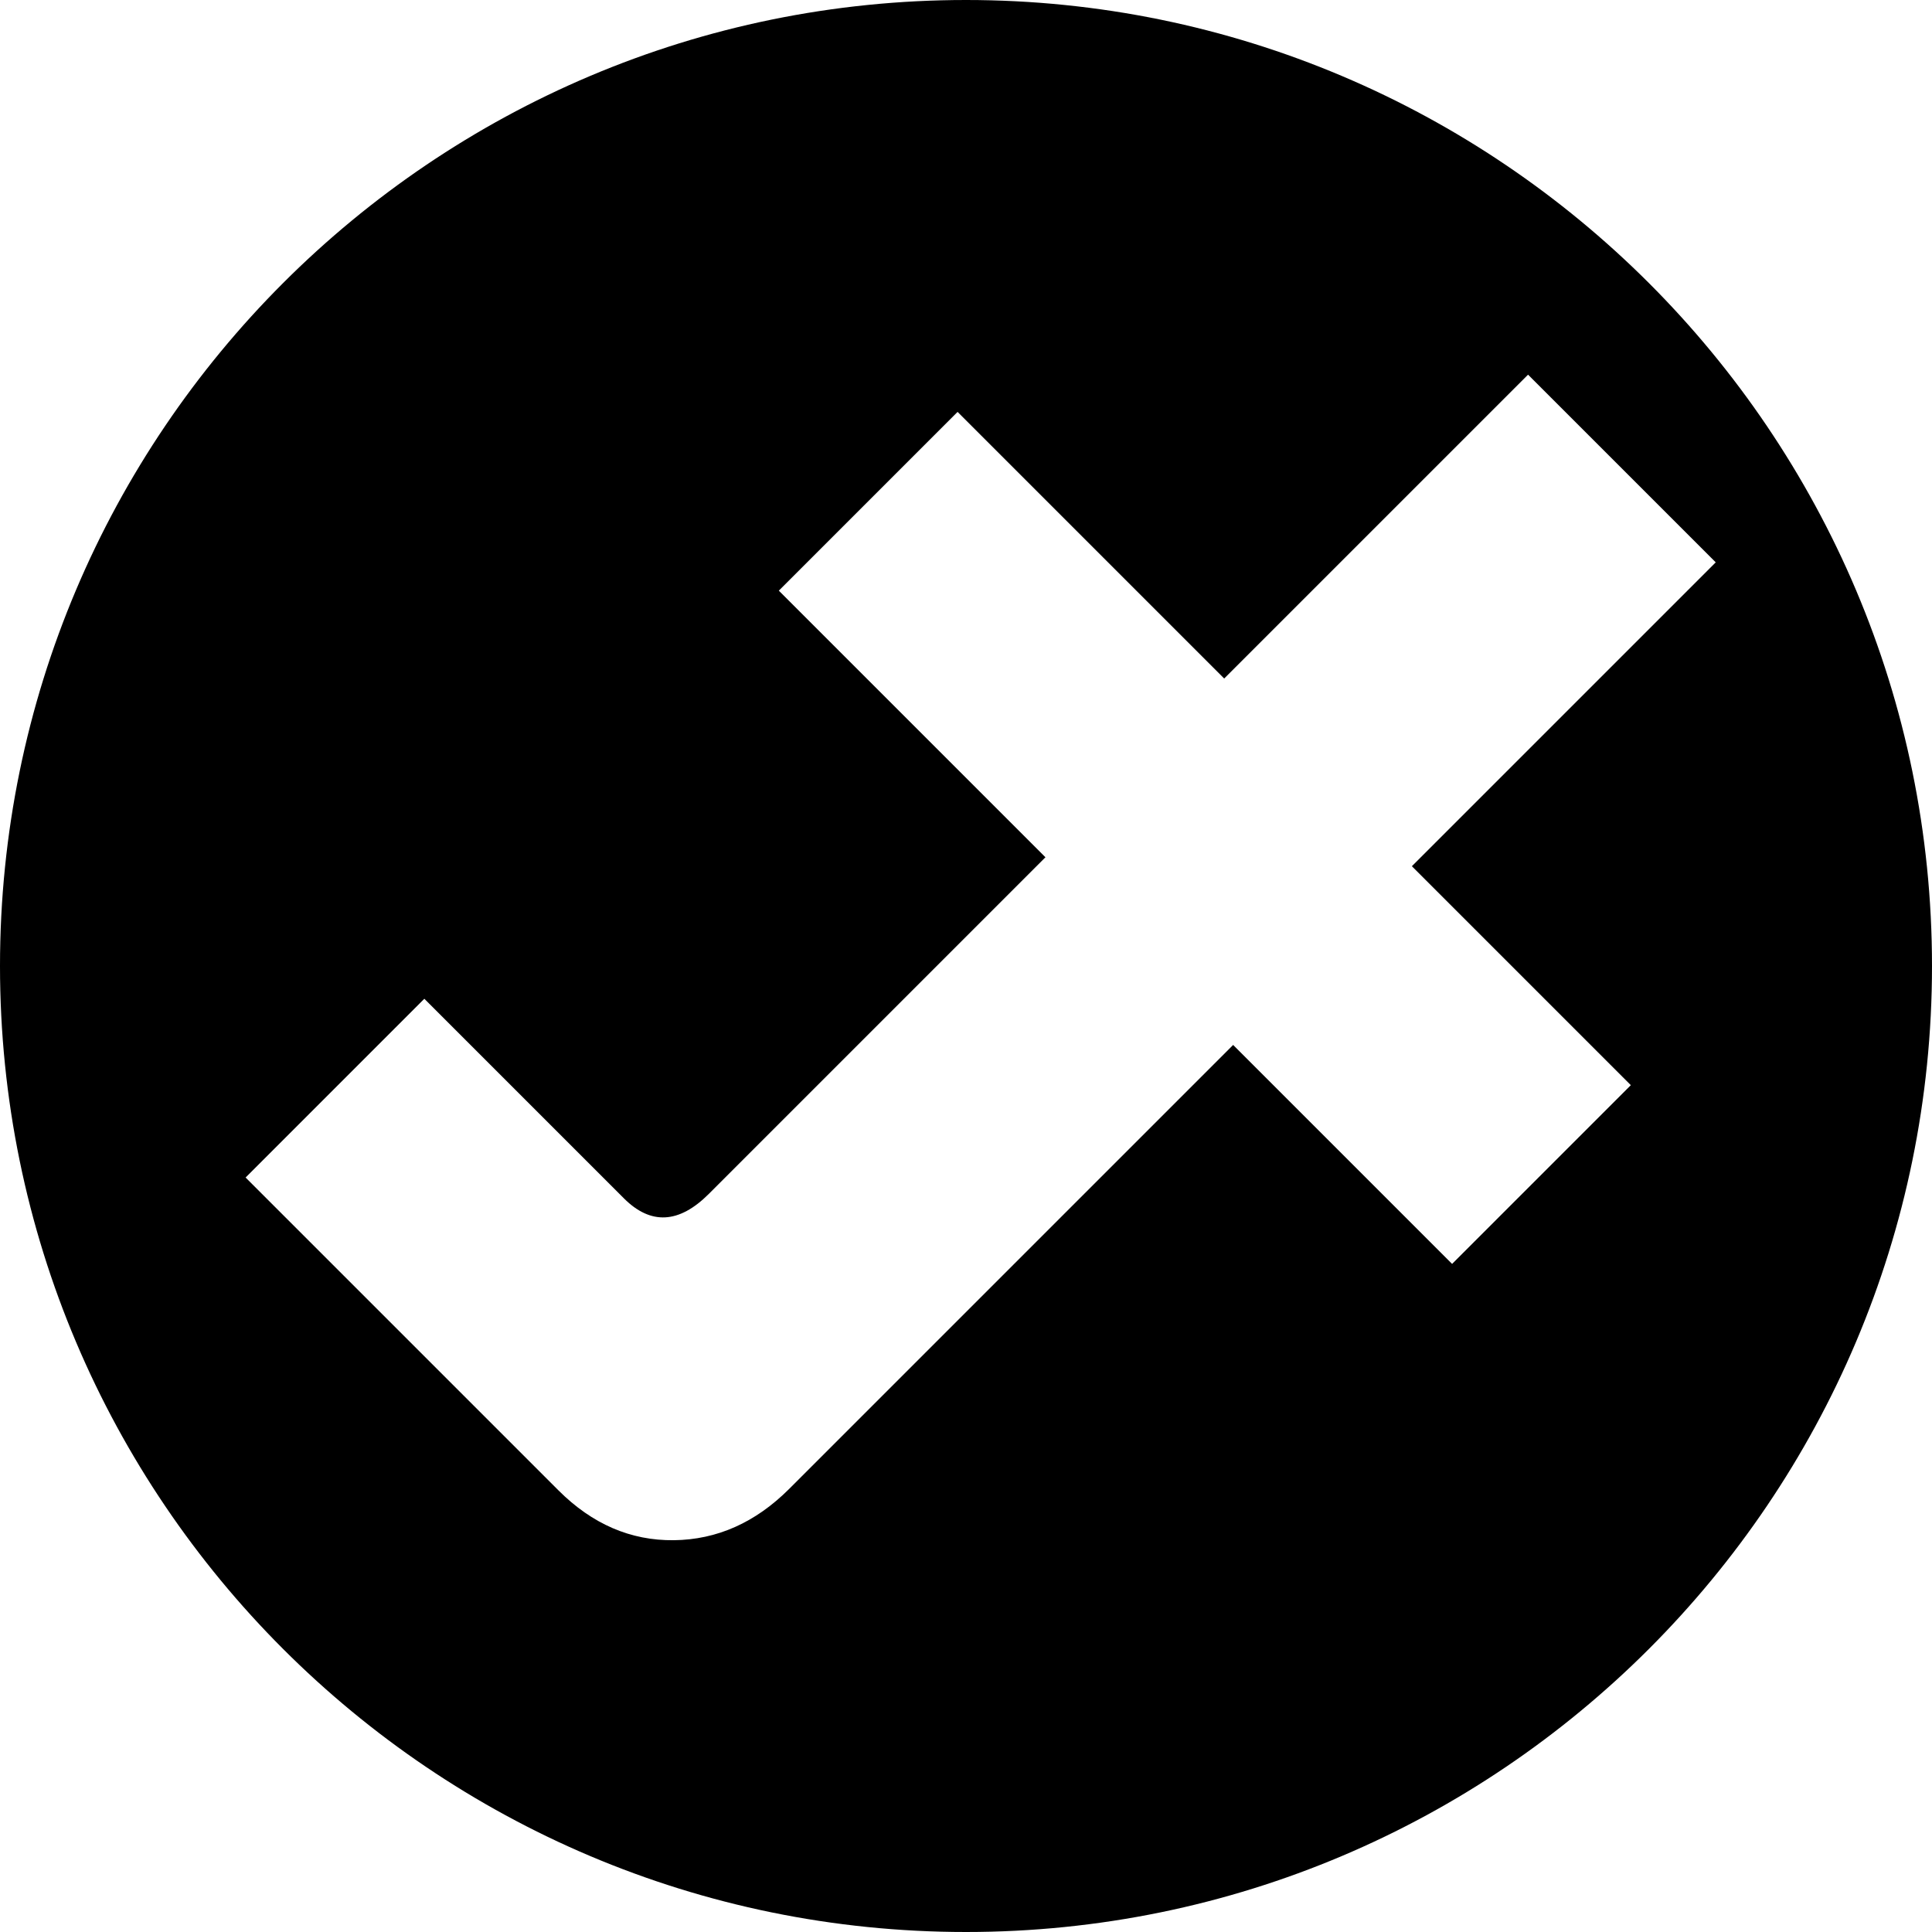
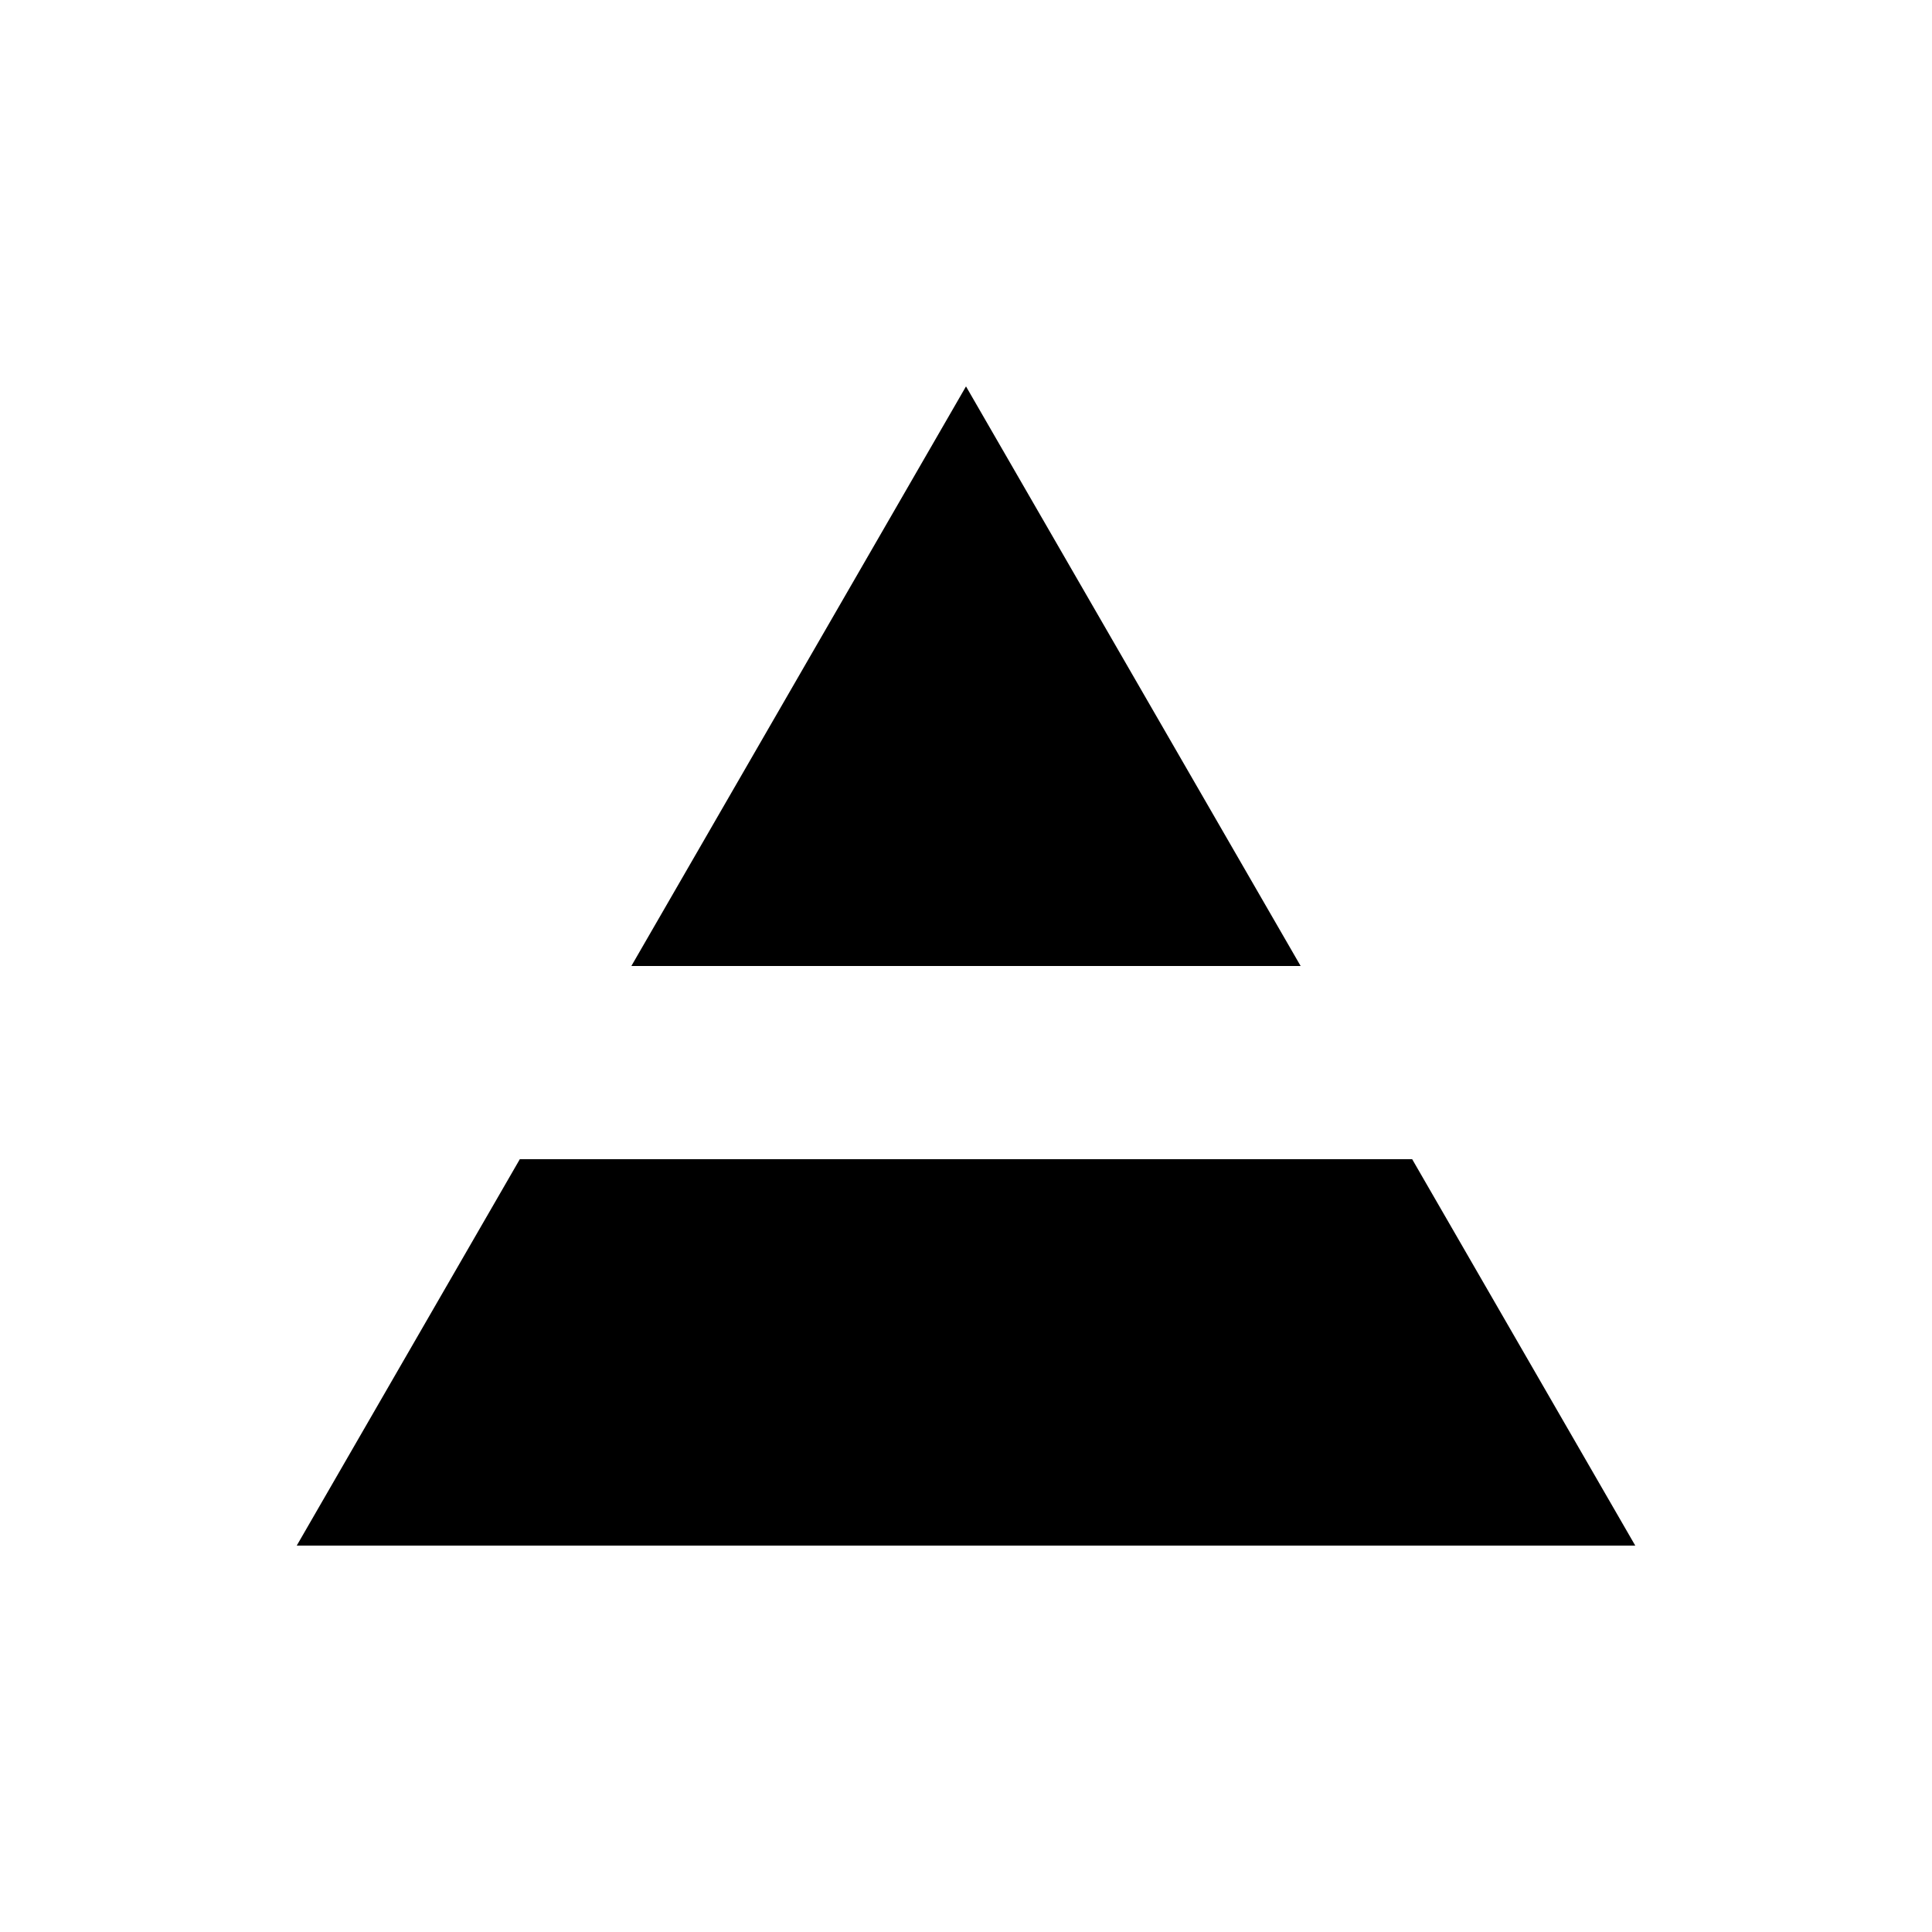
<svg xmlns="http://www.w3.org/2000/svg" style="isolation:isolate" viewBox="0 0 100 100" width="100pt" height="100pt">
  <defs>
-     <clipPath id="_clipPath_1CpPgUN5A72802e4nb0dwvRqtCfdAuZ8">
+     <clipPath id="_clipPath_VolGTqHEAuUn6w20vShWDBR1zMBg2F76">
      <rect width="100" height="100" />
    </clipPath>
  </defs>
-   <g clip-path="url(#_clipPath_1CpPgUN5A72802e4nb0dwvRqtCfdAuZ8)">
-     <path d=" M 0 50 C 0 22.404 22.404 0 50 0 C 77.596 0 100 22.404 100 50 C 100 77.596 77.596 100 50 100 C 22.404 100 0 77.596 0 50 Z  M 75.16 65.419 L 84.411 56.168 L 73.078 44.835 L 88.806 29.107 L 79.092 19.393 L 63.364 35.12 L 49.564 21.32 L 40.312 30.572 L 54.112 44.372 L 36.689 61.796 L 36.689 61.796 Q 34.376 64.109 32.294 62.027 L 32.294 62.027 L 21.963 51.696 L 12.712 60.948 L 28.902 77.138 L 28.902 77.138 Q 31.523 79.759 34.877 79.721 L 34.877 79.721 L 34.877 79.721 Q 38.231 79.682 40.852 77.061 L 40.852 77.061 L 63.827 54.086 L 75.16 65.419 Z " fill-rule="evenodd" fill="rgb(0,0,0)" />
+   <g clip-path="url(#_clipPath_VolGTqHEAuUn6w20vShWDBR1zMBg2F76)">
+     <path d=" M 67.321 50 L 50 20 L 32.679 50 L 67.321 50 Z  M 73.094 60 L 84.641 80 L 50 80 L 15.359 80 L 26.906 60 L 73.094 60 Z " fill-rule="evenodd" fill="rgb(0,0,0)" />
  </g>
</svg>
